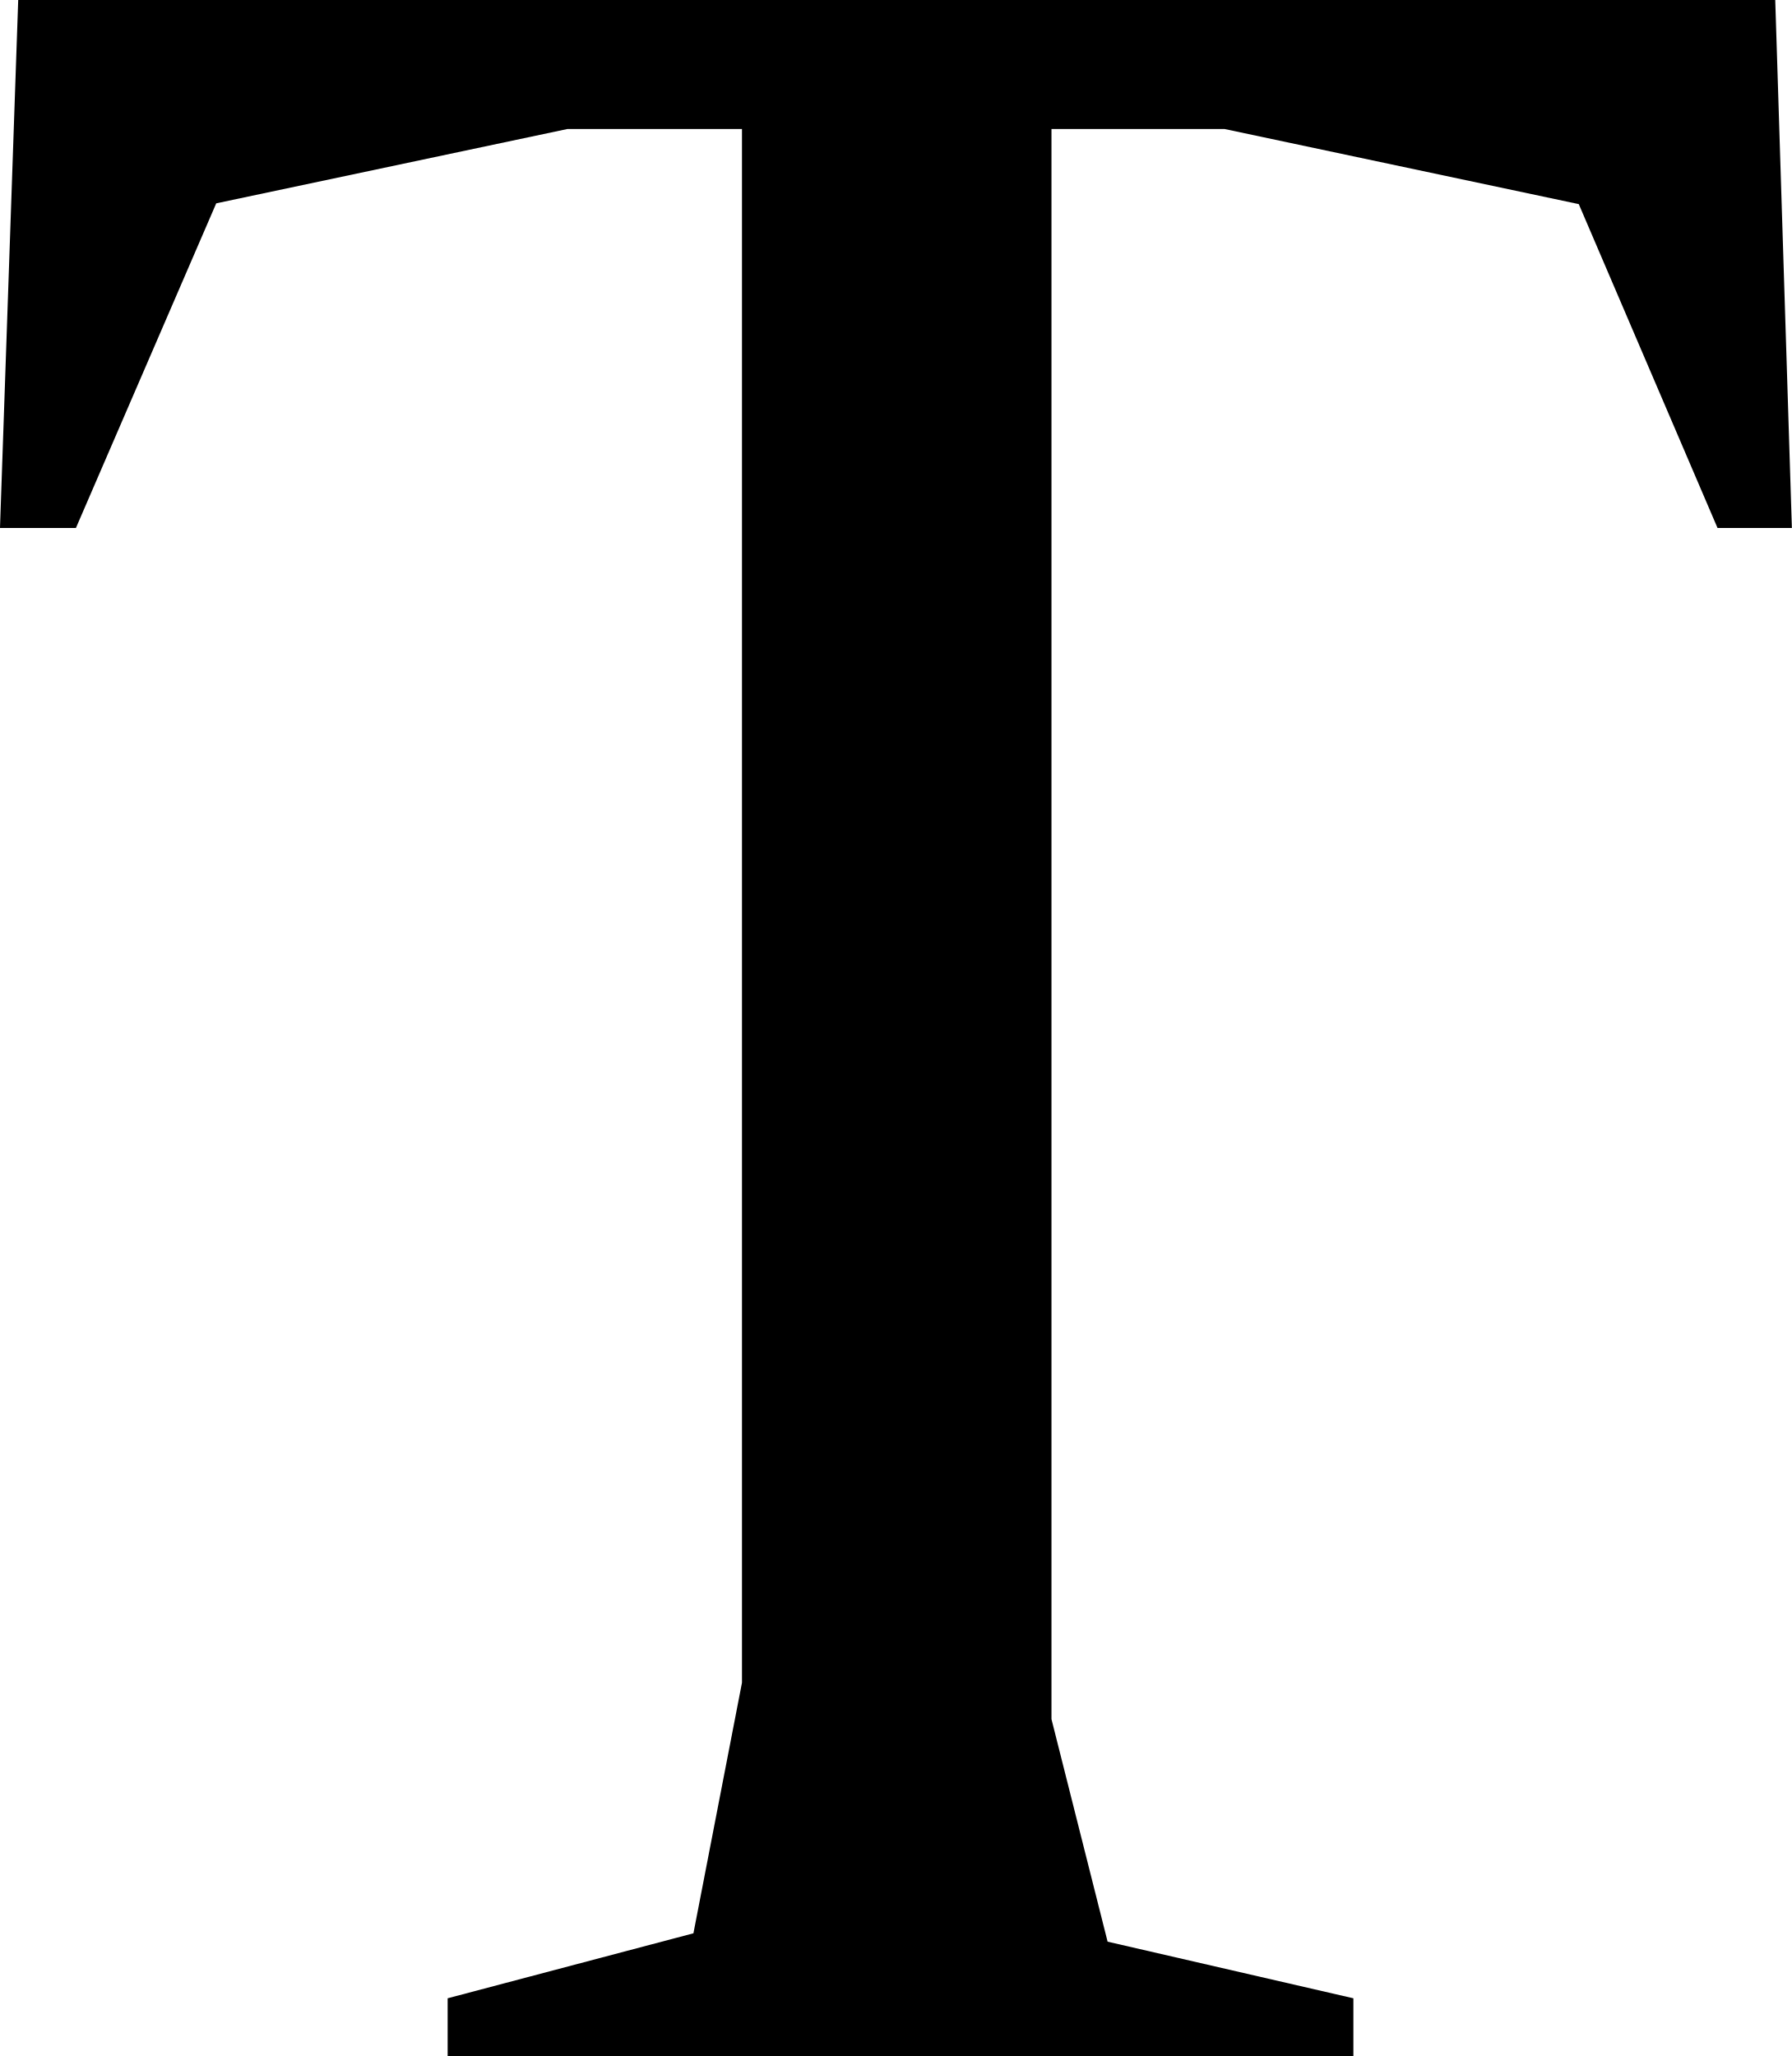
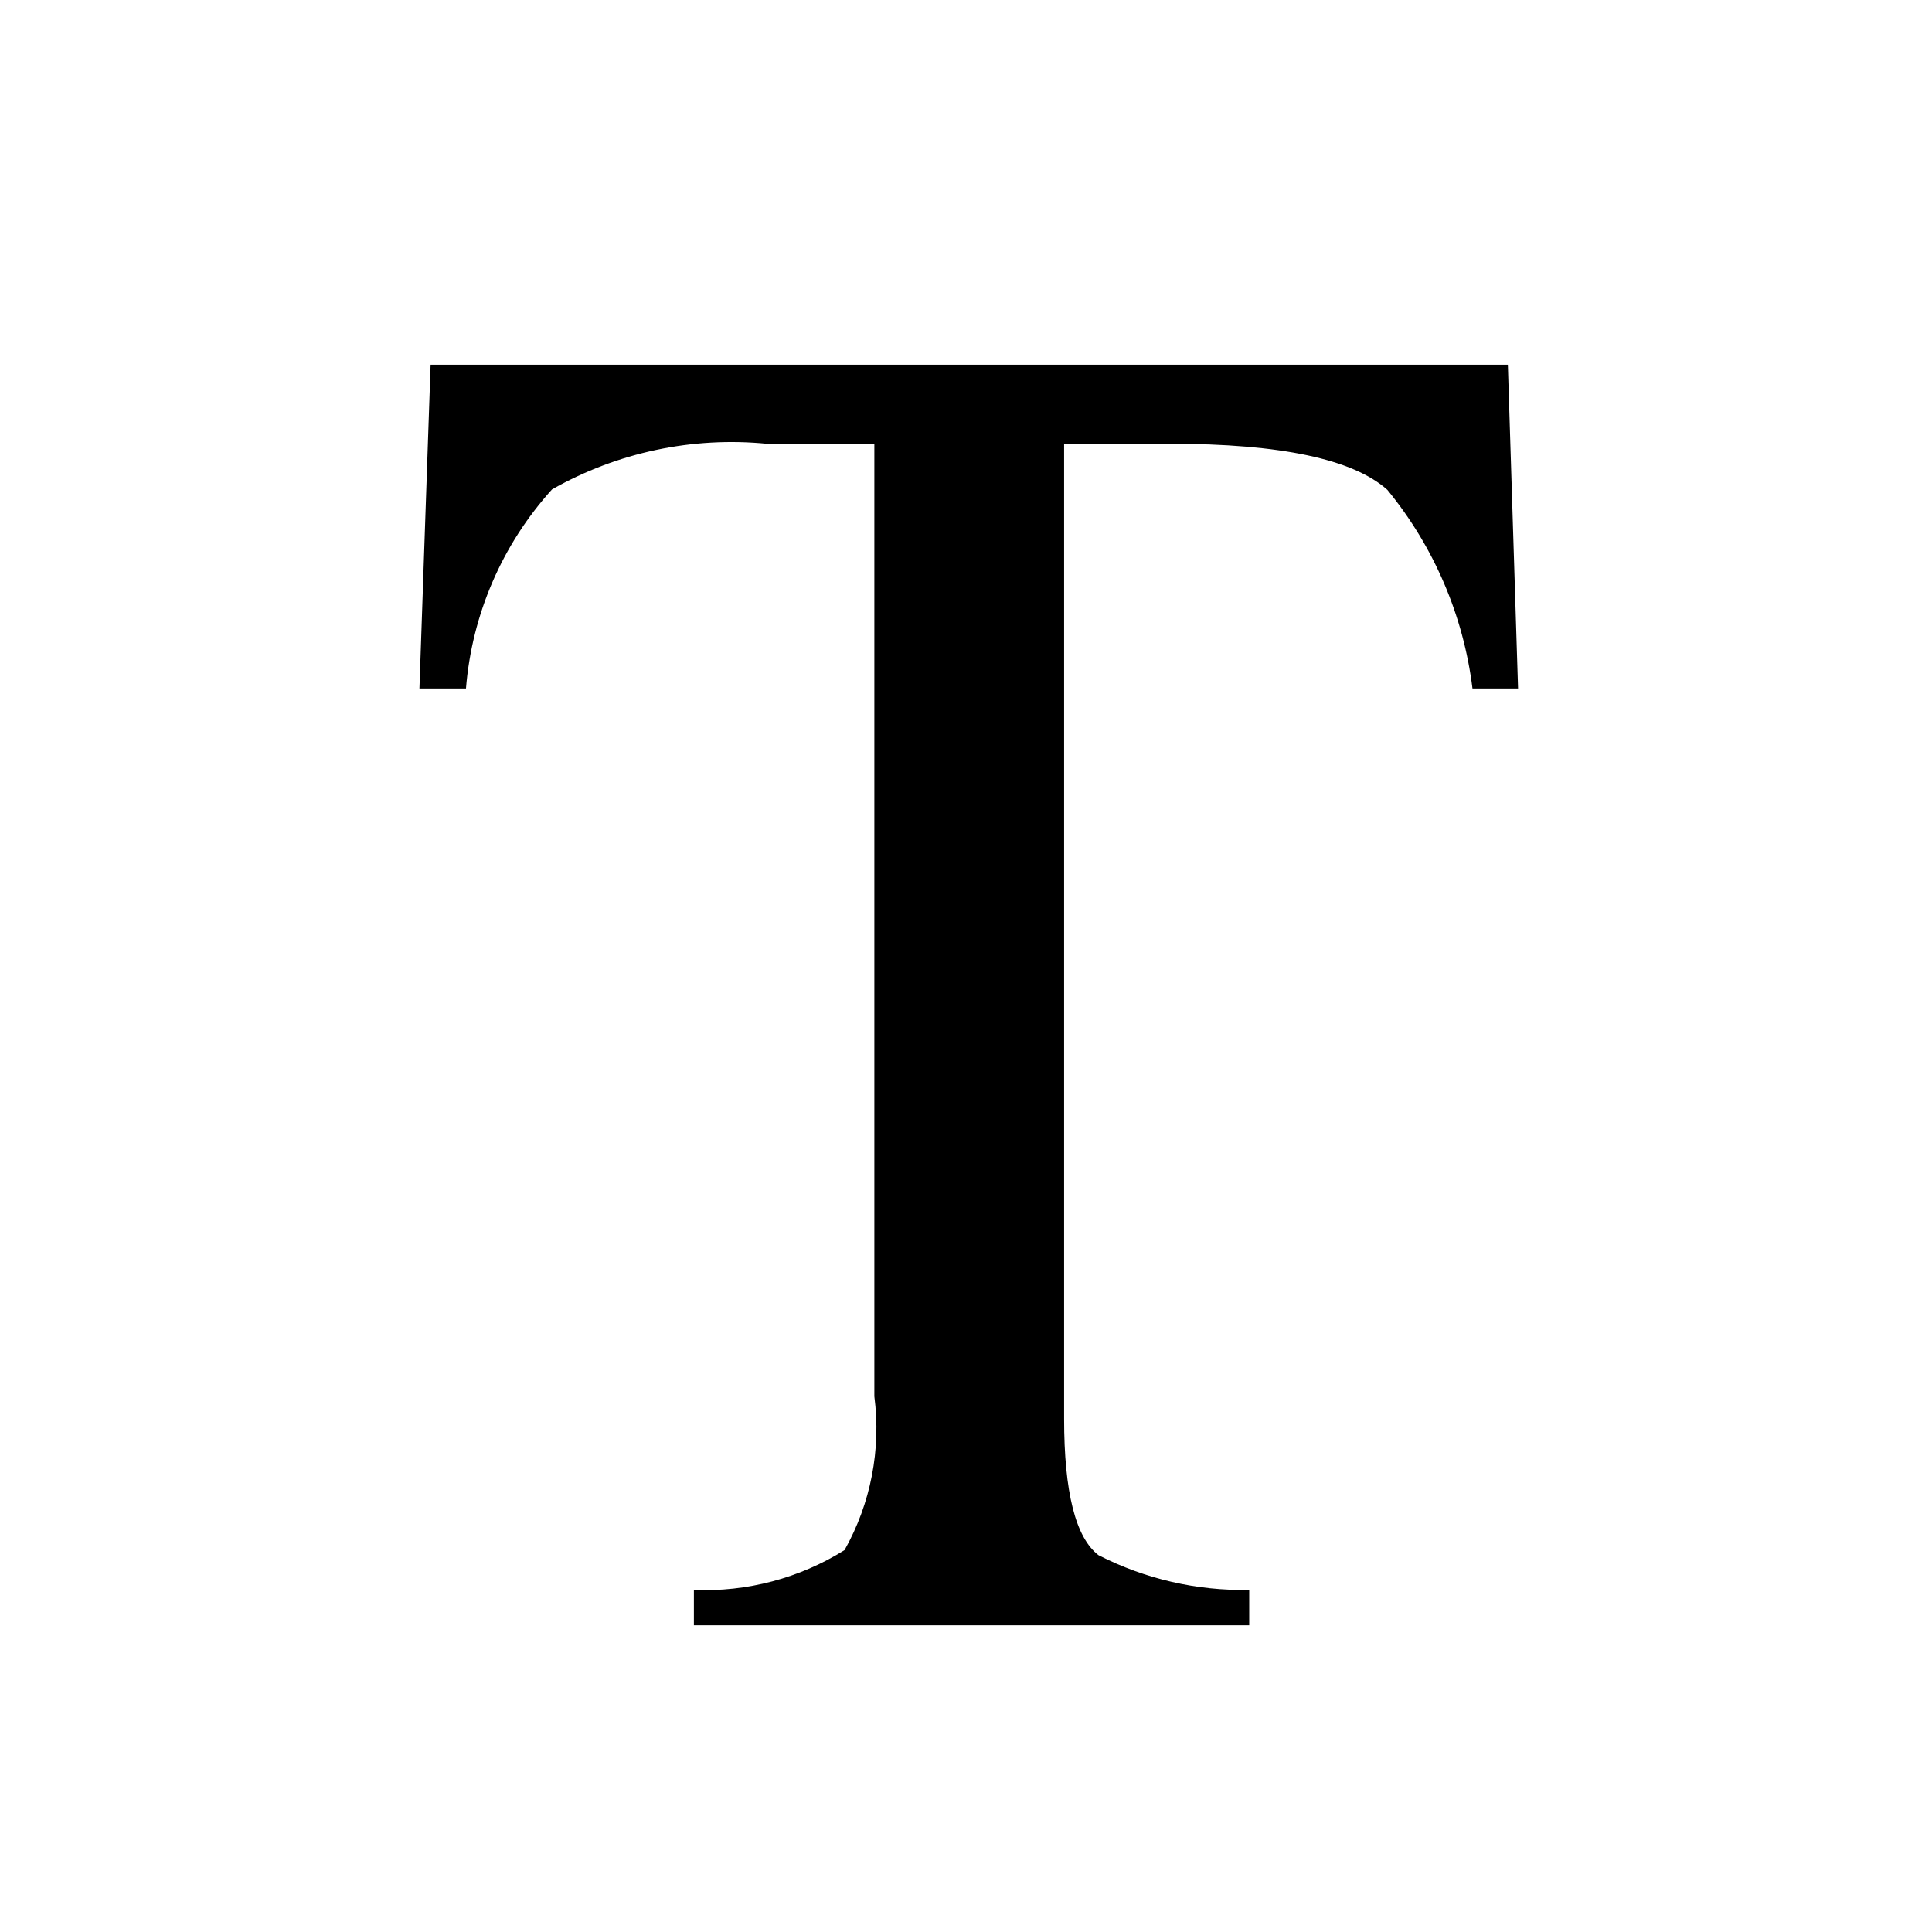
- <svg xmlns="http://www.w3.org/2000/svg" width="18.198" height="20.879" viewBox="0 0 18.198 20.879">
-   <path d="M7.132,6.041H24.975l0.169,5.362h-0.755L22.98,8.114l-3.598-.763H17.625V23.499l0.57,2.26,2.496,0.575v0.586H11.493V26.334l2.496-.66,0.493-2.545V7.351h-1.772l-3.567.755L7.718,11.403H6.947Z" transform="translate(-6.9471 -6.0411)" />
+ <svg xmlns="http://www.w3.org/2000/svg" width="32" height="32" viewBox="0 0 32 32">
+   <path d="M7.132,6.041H24.975l0.169,5.362h-0.755a6.437,6.437,0,0,0-1.41-3.29q-0.855-.763-3.598-0.763H17.625V23.499q0,1.824.57,2.26a5.264,5.264,0,0,0,2.496.575v0.586H11.493V26.334a4.368,4.368,0,0,0,2.496-.66,4.12,4.12,0,0,0,.493-2.545V7.351h-1.772a6.022,6.022,0,0,0-3.567.755,5.58,5.58,0,0,0-1.425,3.297H6.947Z" />
</svg>
